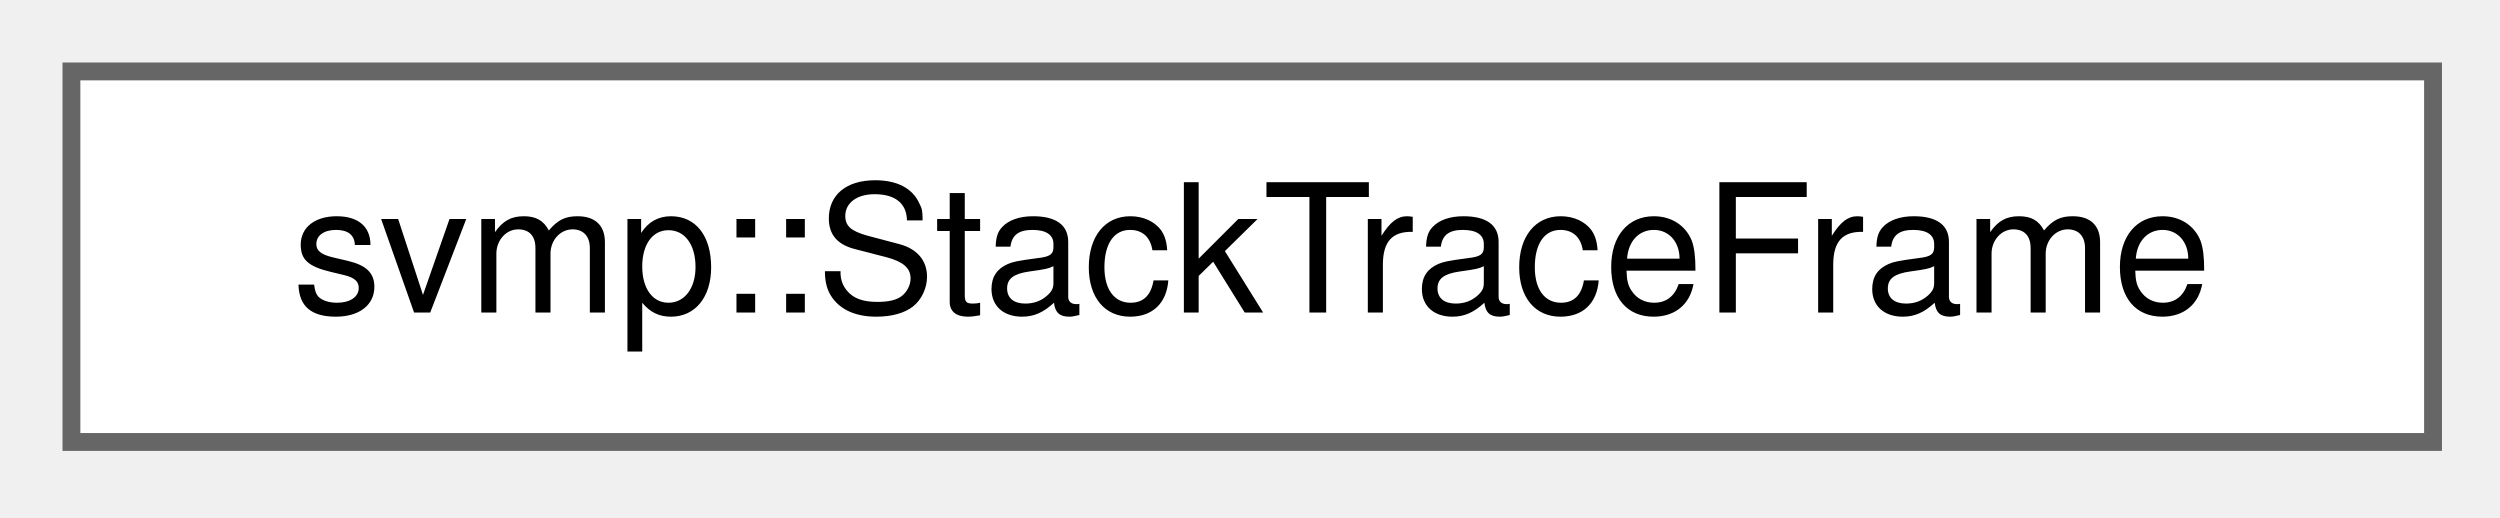
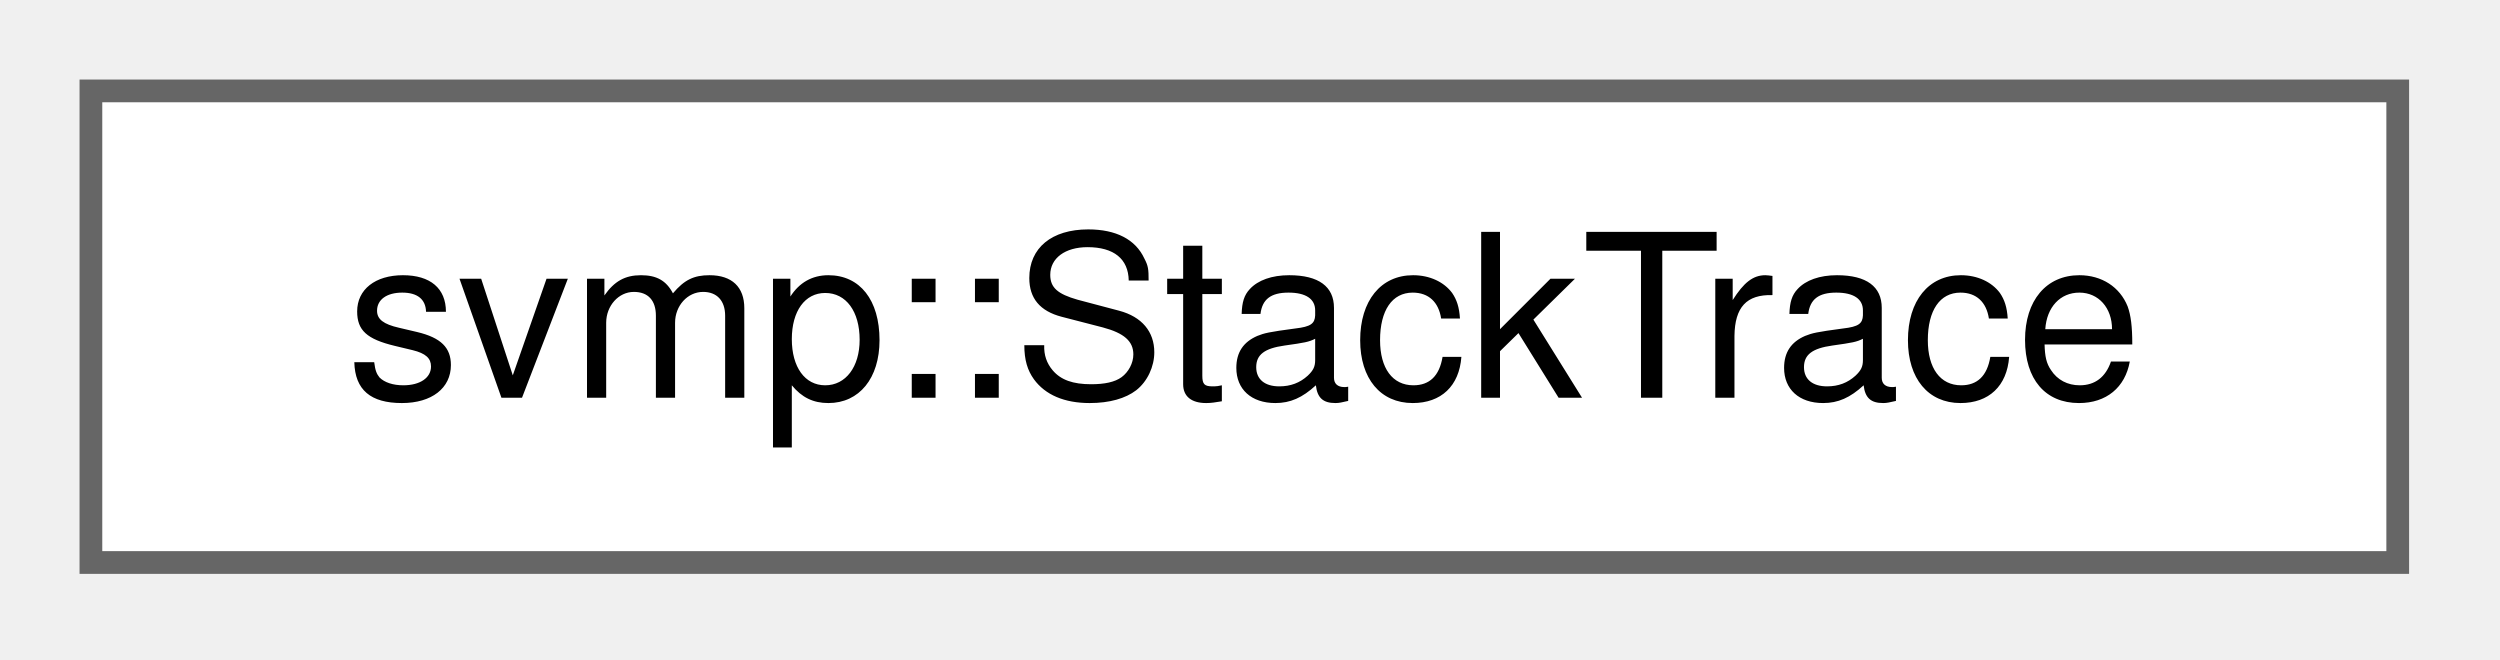
- <svg xmlns="http://www.w3.org/2000/svg" xmlns:xlink="http://www.w3.org/1999/xlink" width="140pt" height="29pt" viewBox="0.00 0.00 140.00 29.00">
+ <svg xmlns="http://www.w3.org/2000/svg" xmlns:xlink="http://www.w3.org/1999/xlink" width="110pt" height="29pt" viewBox="0.00 0.00 110.00 29.00">
  <g id="graph0" class="graph" transform="scale(1 1) rotate(0) translate(4 24.75)">
    <g id="Node000000" class="node">
      <g id="a_Node000000">
-         <a xlink:href="classsvmp_1_1_stack_trace_frame.html" target="_top" xlink:title=" ">
-           <polygon fill="white" stroke="#666666" points="132.25,-20.75 0,-20.75 0,0 132.25,0 132.25,-20.75" />
-           <text xml:space="preserve" text-anchor="middle" x="66.12" y="-7.25" font-family="Helvetica,sans-Serif" font-size="10.00">svmp::StackTraceFrame</text>
+         <a xlink:href="classsvmp_1_1_stack_trace.html" target="_top" xlink:title=" ">
+           <polygon fill="white" stroke="#666666" points="101.5,-20.75 0,-20.75 0,0 101.5,0 101.5,-20.75" />
+           <text xml:space="preserve" text-anchor="middle" x="50.75" y="-7.25" font-family="Helvetica,sans-Serif" font-size="10.00">svmp::StackTrace</text>
        </a>
      </g>
    </g>
  </g>
</svg>
